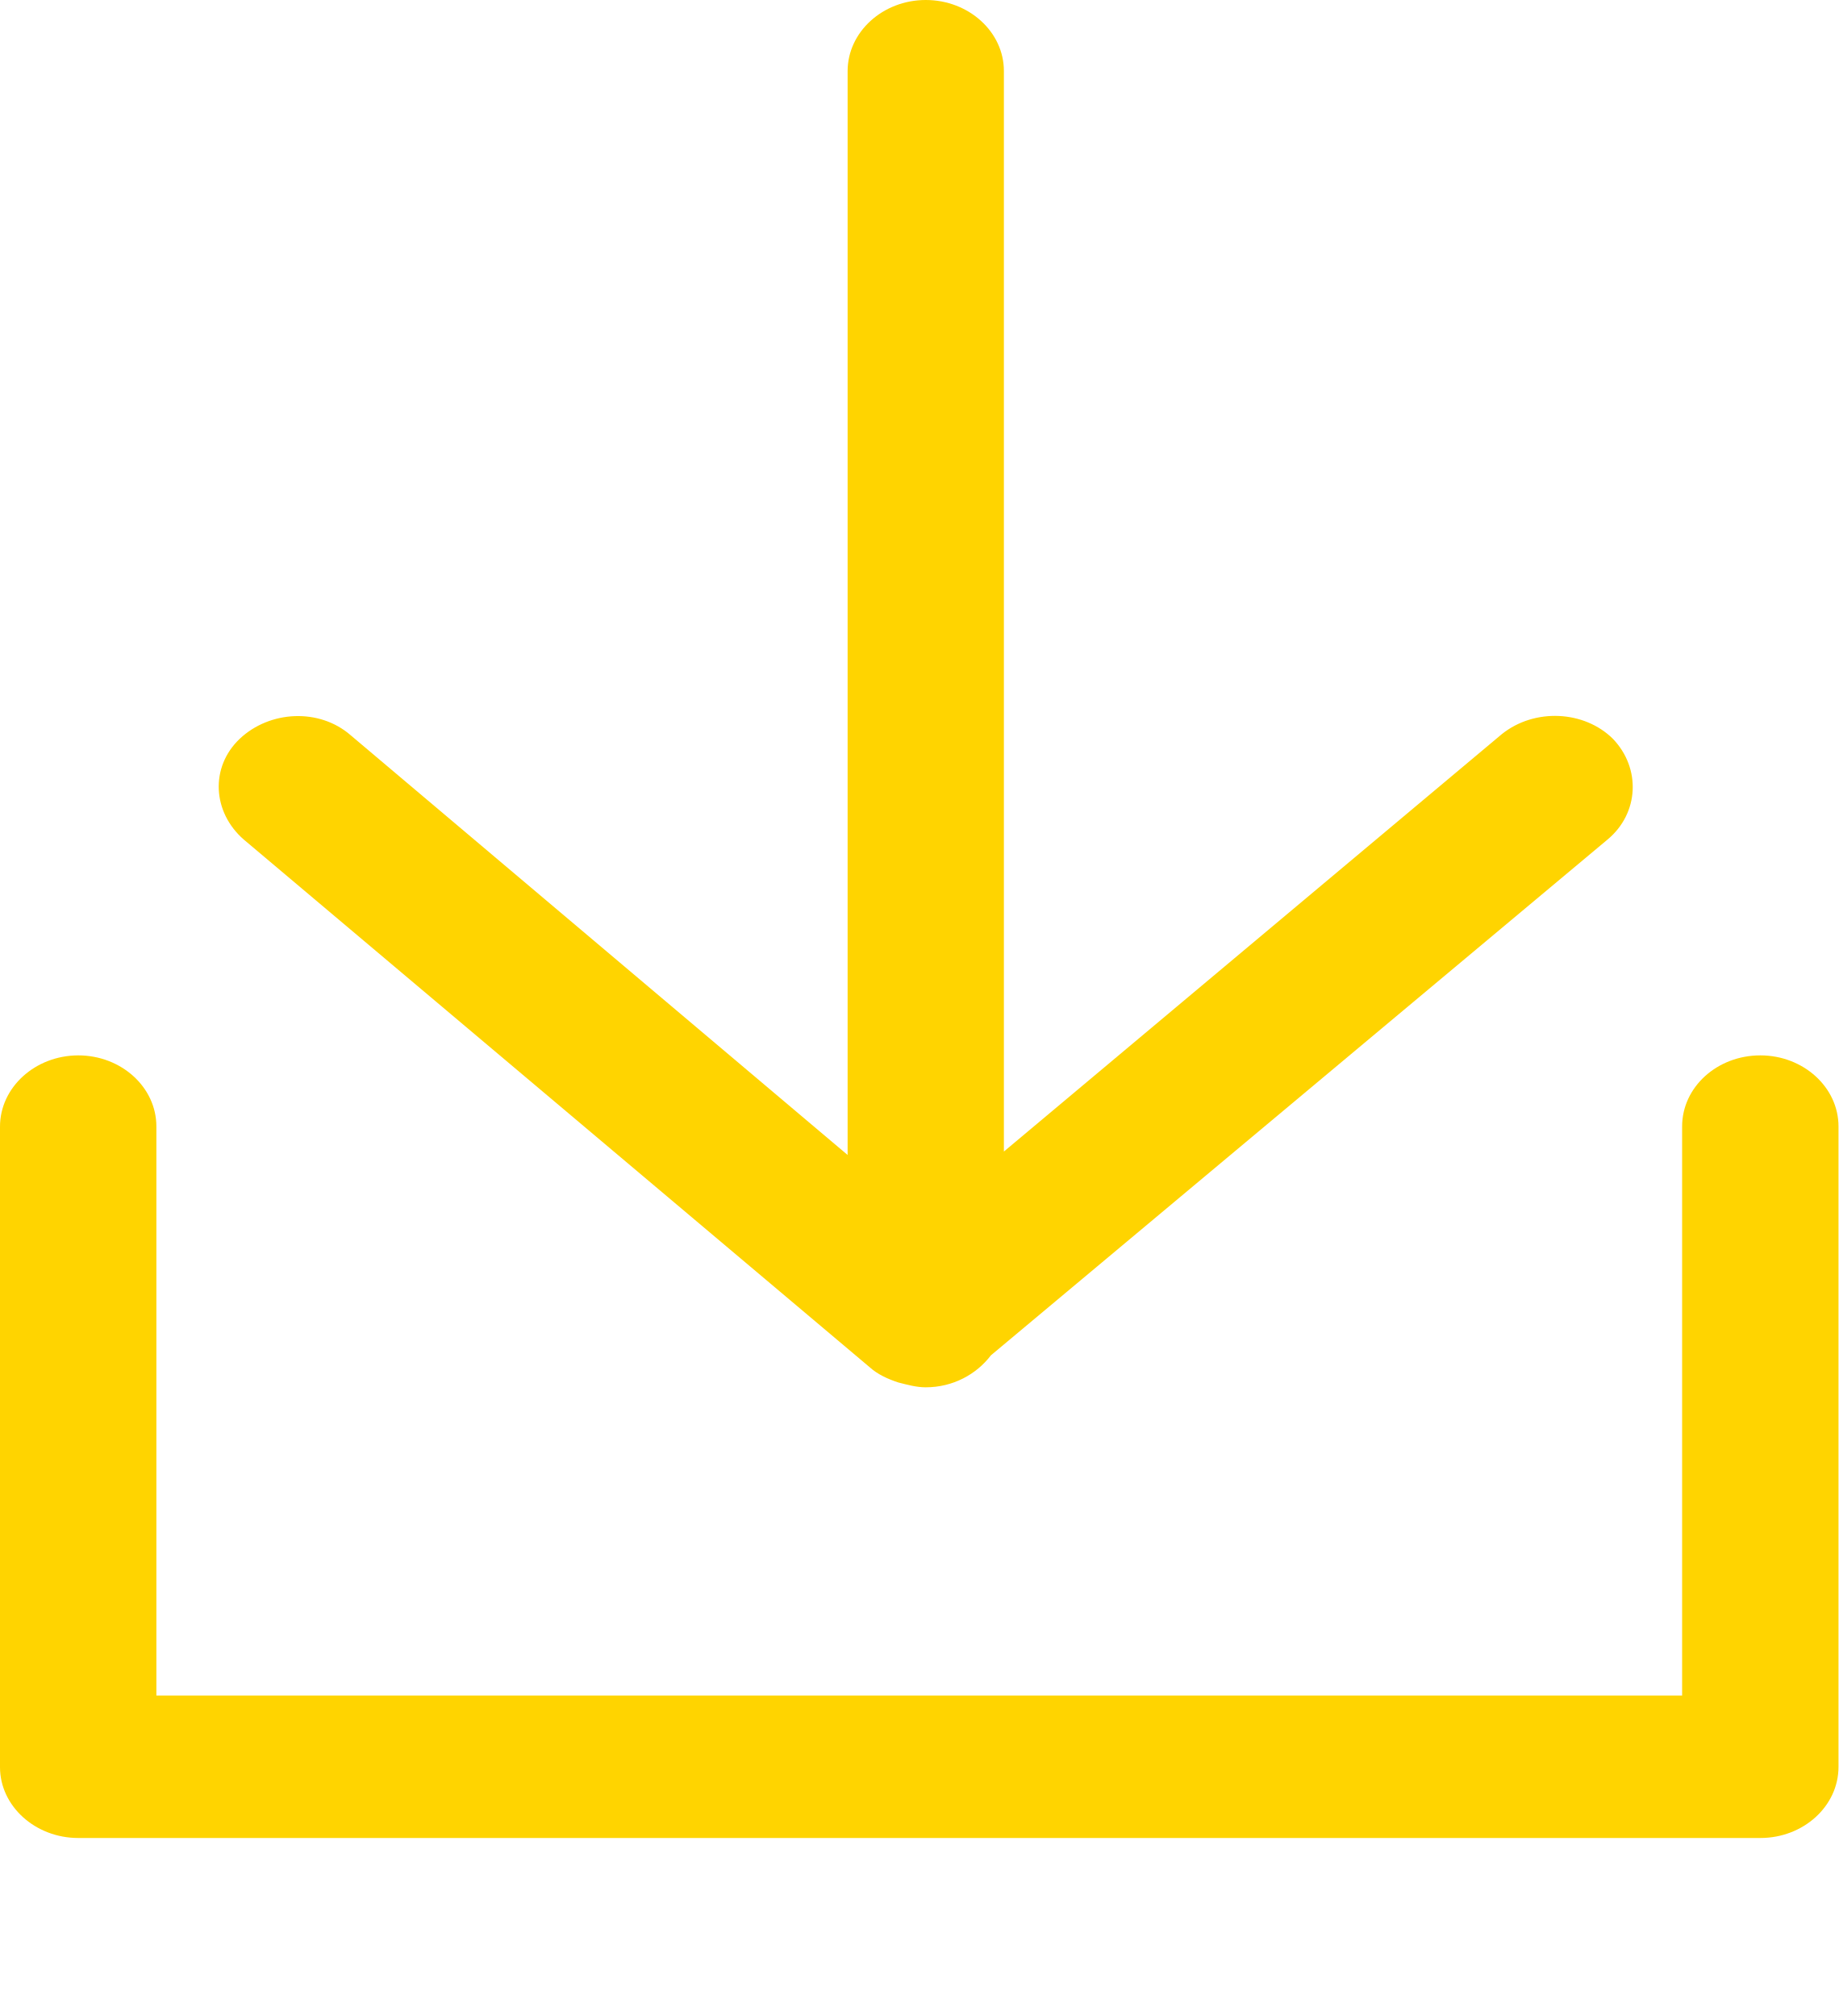
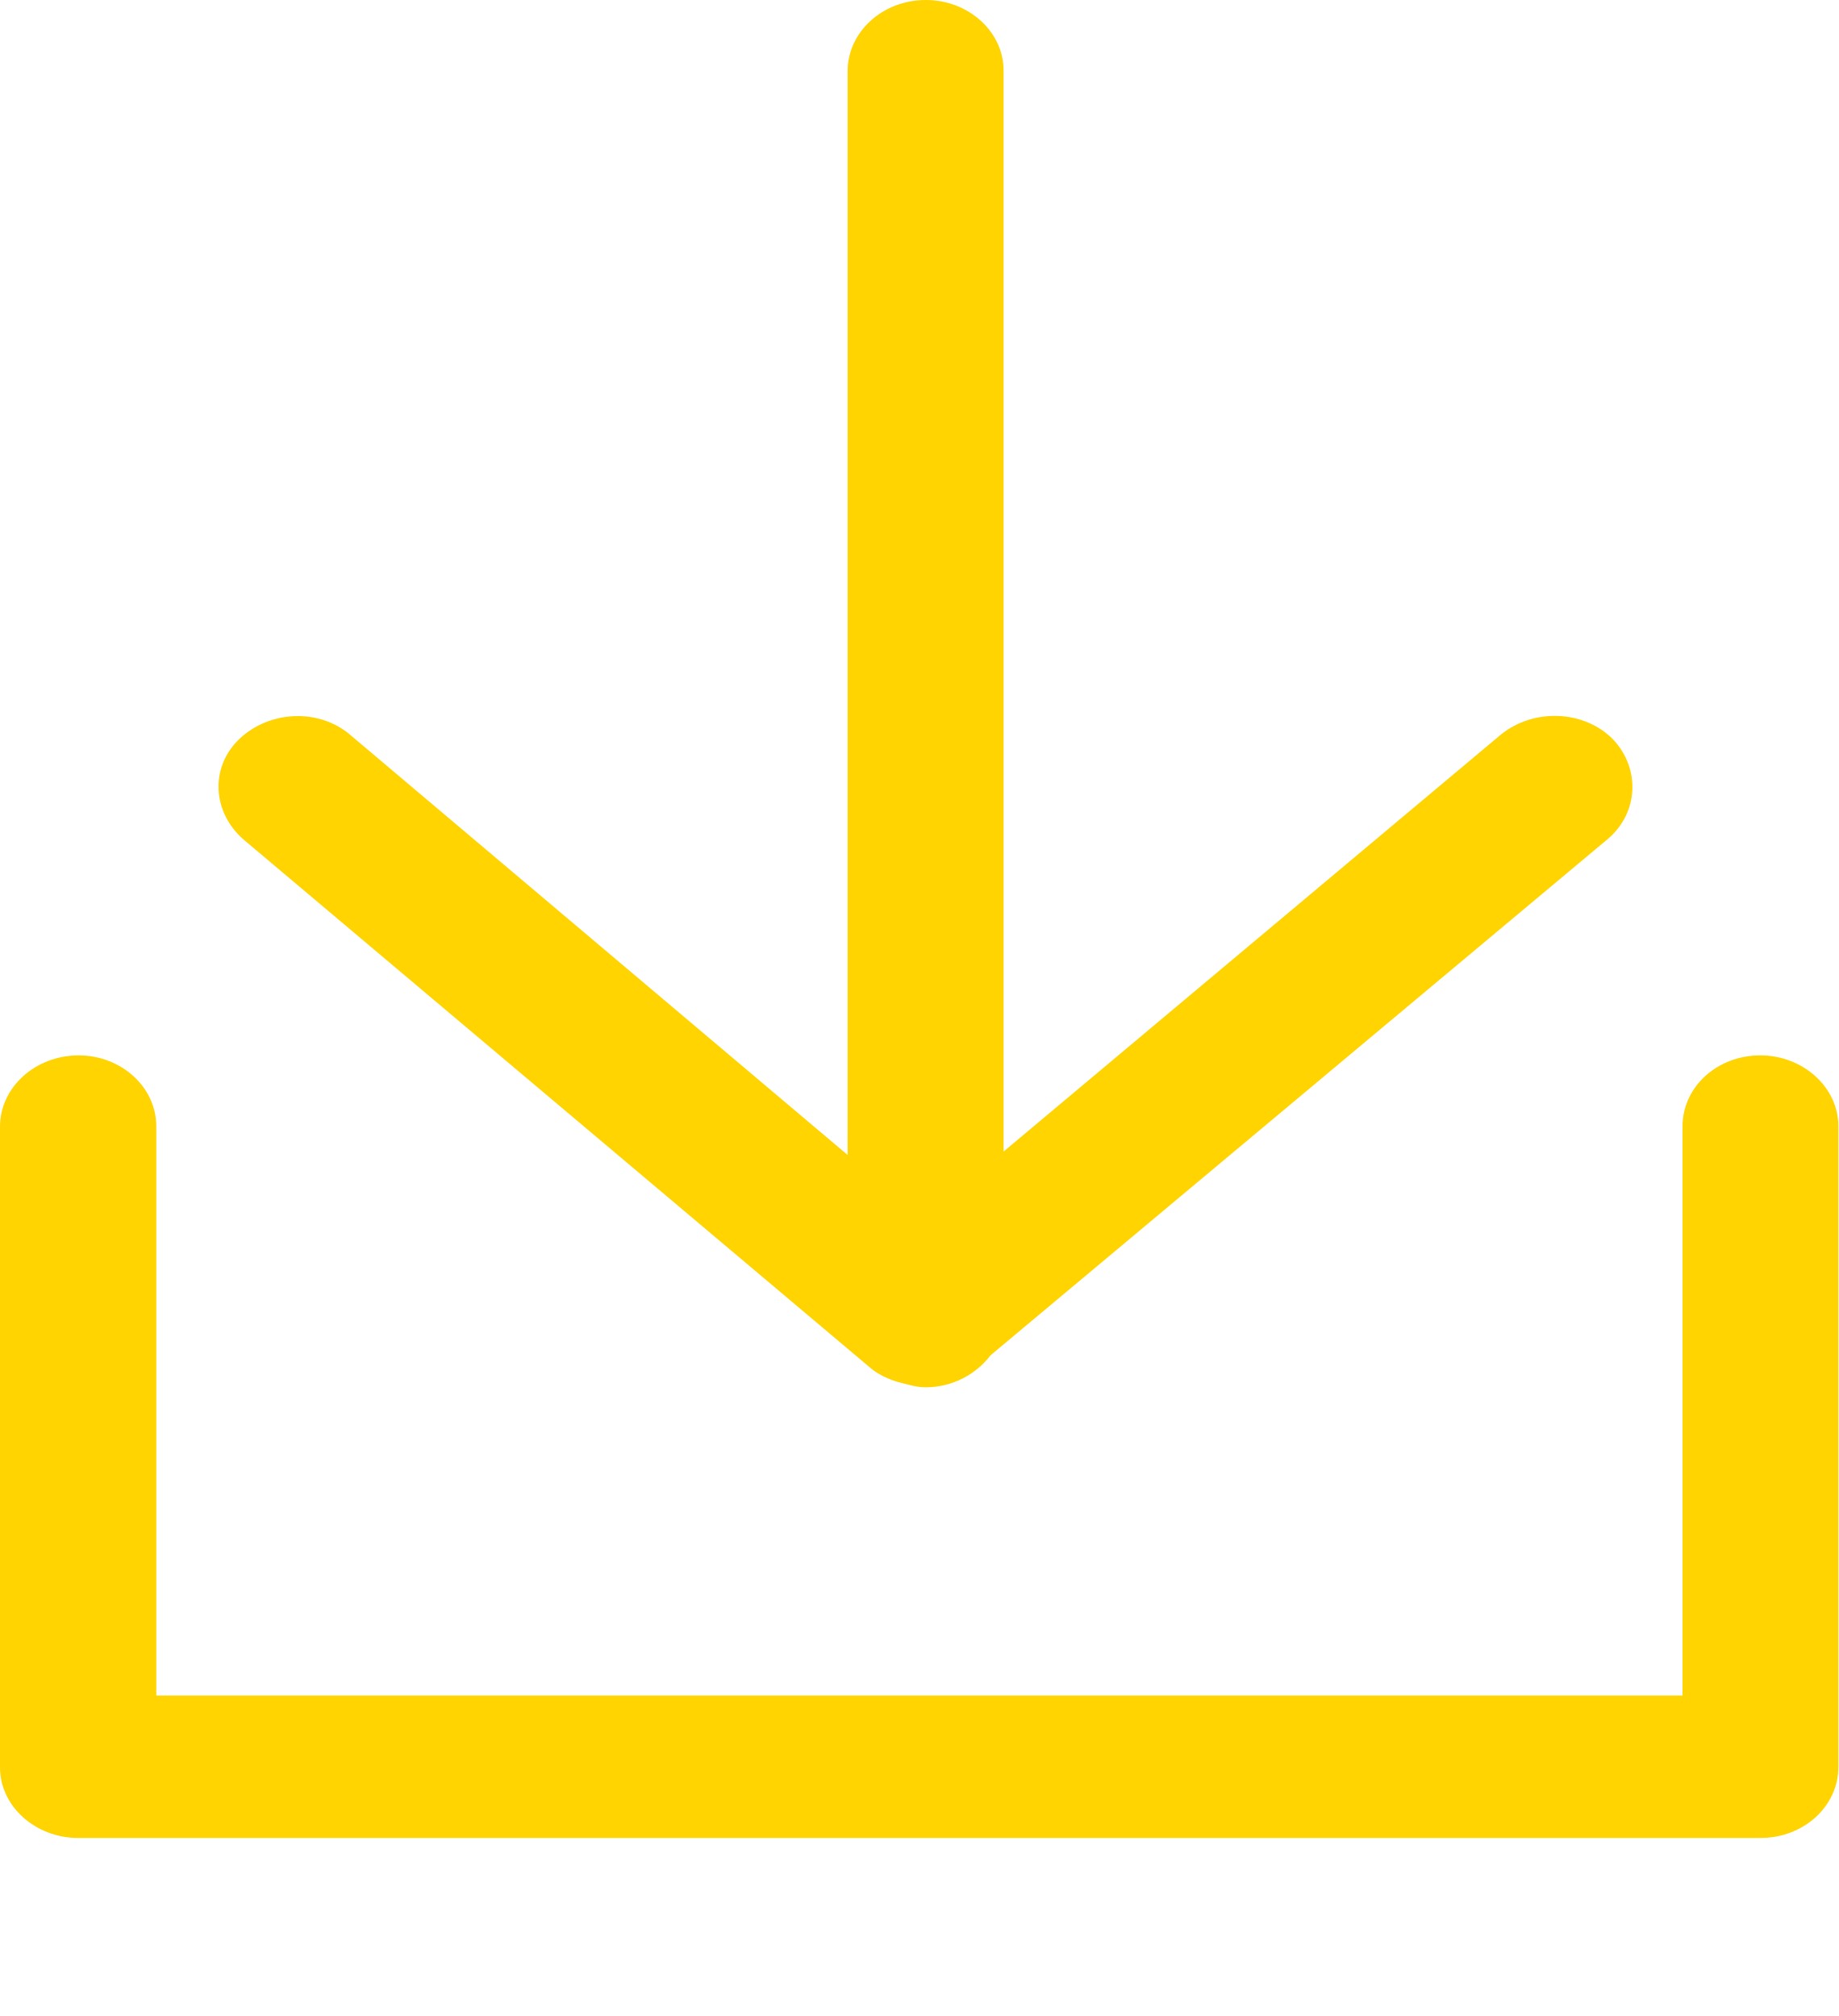
- <svg xmlns="http://www.w3.org/2000/svg" version="1.1" id="Capa_1" x="0px" y="0px" width="18.234px" height="20px" viewBox="0 5 18.234 20" enable-background="new 0 5 18.234 20" xml:space="preserve">
+ <svg xmlns="http://www.w3.org/2000/svg" version="1.1" id="Capa_1" x="0px" y="0px" width="18.234px" height="20px" viewBox="0 0 18.234 20" enable-background="new 0 0 18.234 20" xml:space="preserve">
  <g>
    <g>
-       <path fill="#FFD400" d="M0.776,23.234h16.684c0.427,0,0.775-0.316,0.775-0.705v-6.354c0-0.39-0.35-0.705-0.775-0.705    c-0.429,0-0.776,0.315-0.776,0.705v5.646H1.551v-5.646c0-0.39-0.349-0.705-0.775-0.705C0.349,15.471,0,15.787,0,16.177v6.354    C0,22.918,0.35,23.234,0.776,23.234z" />
-       <path fill="#FFD400" d="M9.182,5C8.756,5,8.407,5.317,8.407,5.706v10.752l-4.929-4.164c-0.311-0.271-0.802-0.246-1.1,0.035    c-0.297,0.282-0.271,0.729,0.04,1l6.207,5.234c0.078,0.071,0.181,0.118,0.285,0.152c0.09,0.023,0.181,0.048,0.271,0.048    c0.271,0,0.504-0.129,0.647-0.317l6.116-5.117c0.312-0.259,0.335-0.706,0.053-1c-0.284-0.281-0.776-0.306-1.1-0.047l-4.94,4.142    V5.706C9.958,5.317,9.609,5,9.182,5z" />
+       <path fill="#FFD400" d="M0.776,18.234h16.683c0.432,0,0.775-0.316,0.775-0.705v-6.354c0-0.392-0.354-0.705-0.775-0.705    c-0.428,0-0.771,0.313-0.771,0.705v5.646H1.55v-5.646c0-0.392-0.349-0.705-0.771-0.705C0.349,10.471,0,10.787,0,11.178v6.354    C-0.001,17.918,0.35,18.234,0.776,18.234z" />
+       <path fill="#FFD400" d="M9.182,0C8.754,0,8.407,0.317,8.407,0.706v10.752L3.478,7.294C3.165,7.023,2.674,7.048,2.376,7.329    c-0.297,0.282-0.271,0.729,0.04,1l6.207,5.233c0.078,0.07,0.185,0.119,0.285,0.149c0.09,0.022,0.181,0.052,0.271,0.052    c0.271,0,0.503-0.131,0.646-0.318l6.115-5.116c0.313-0.259,0.336-0.706,0.053-1c-0.283-0.281-0.771-0.306-1.1-0.047l-4.939,4.142    V0.706C9.957,0.317,9.609,0,9.182,0z" />
    </g>
  </g>
</svg>
